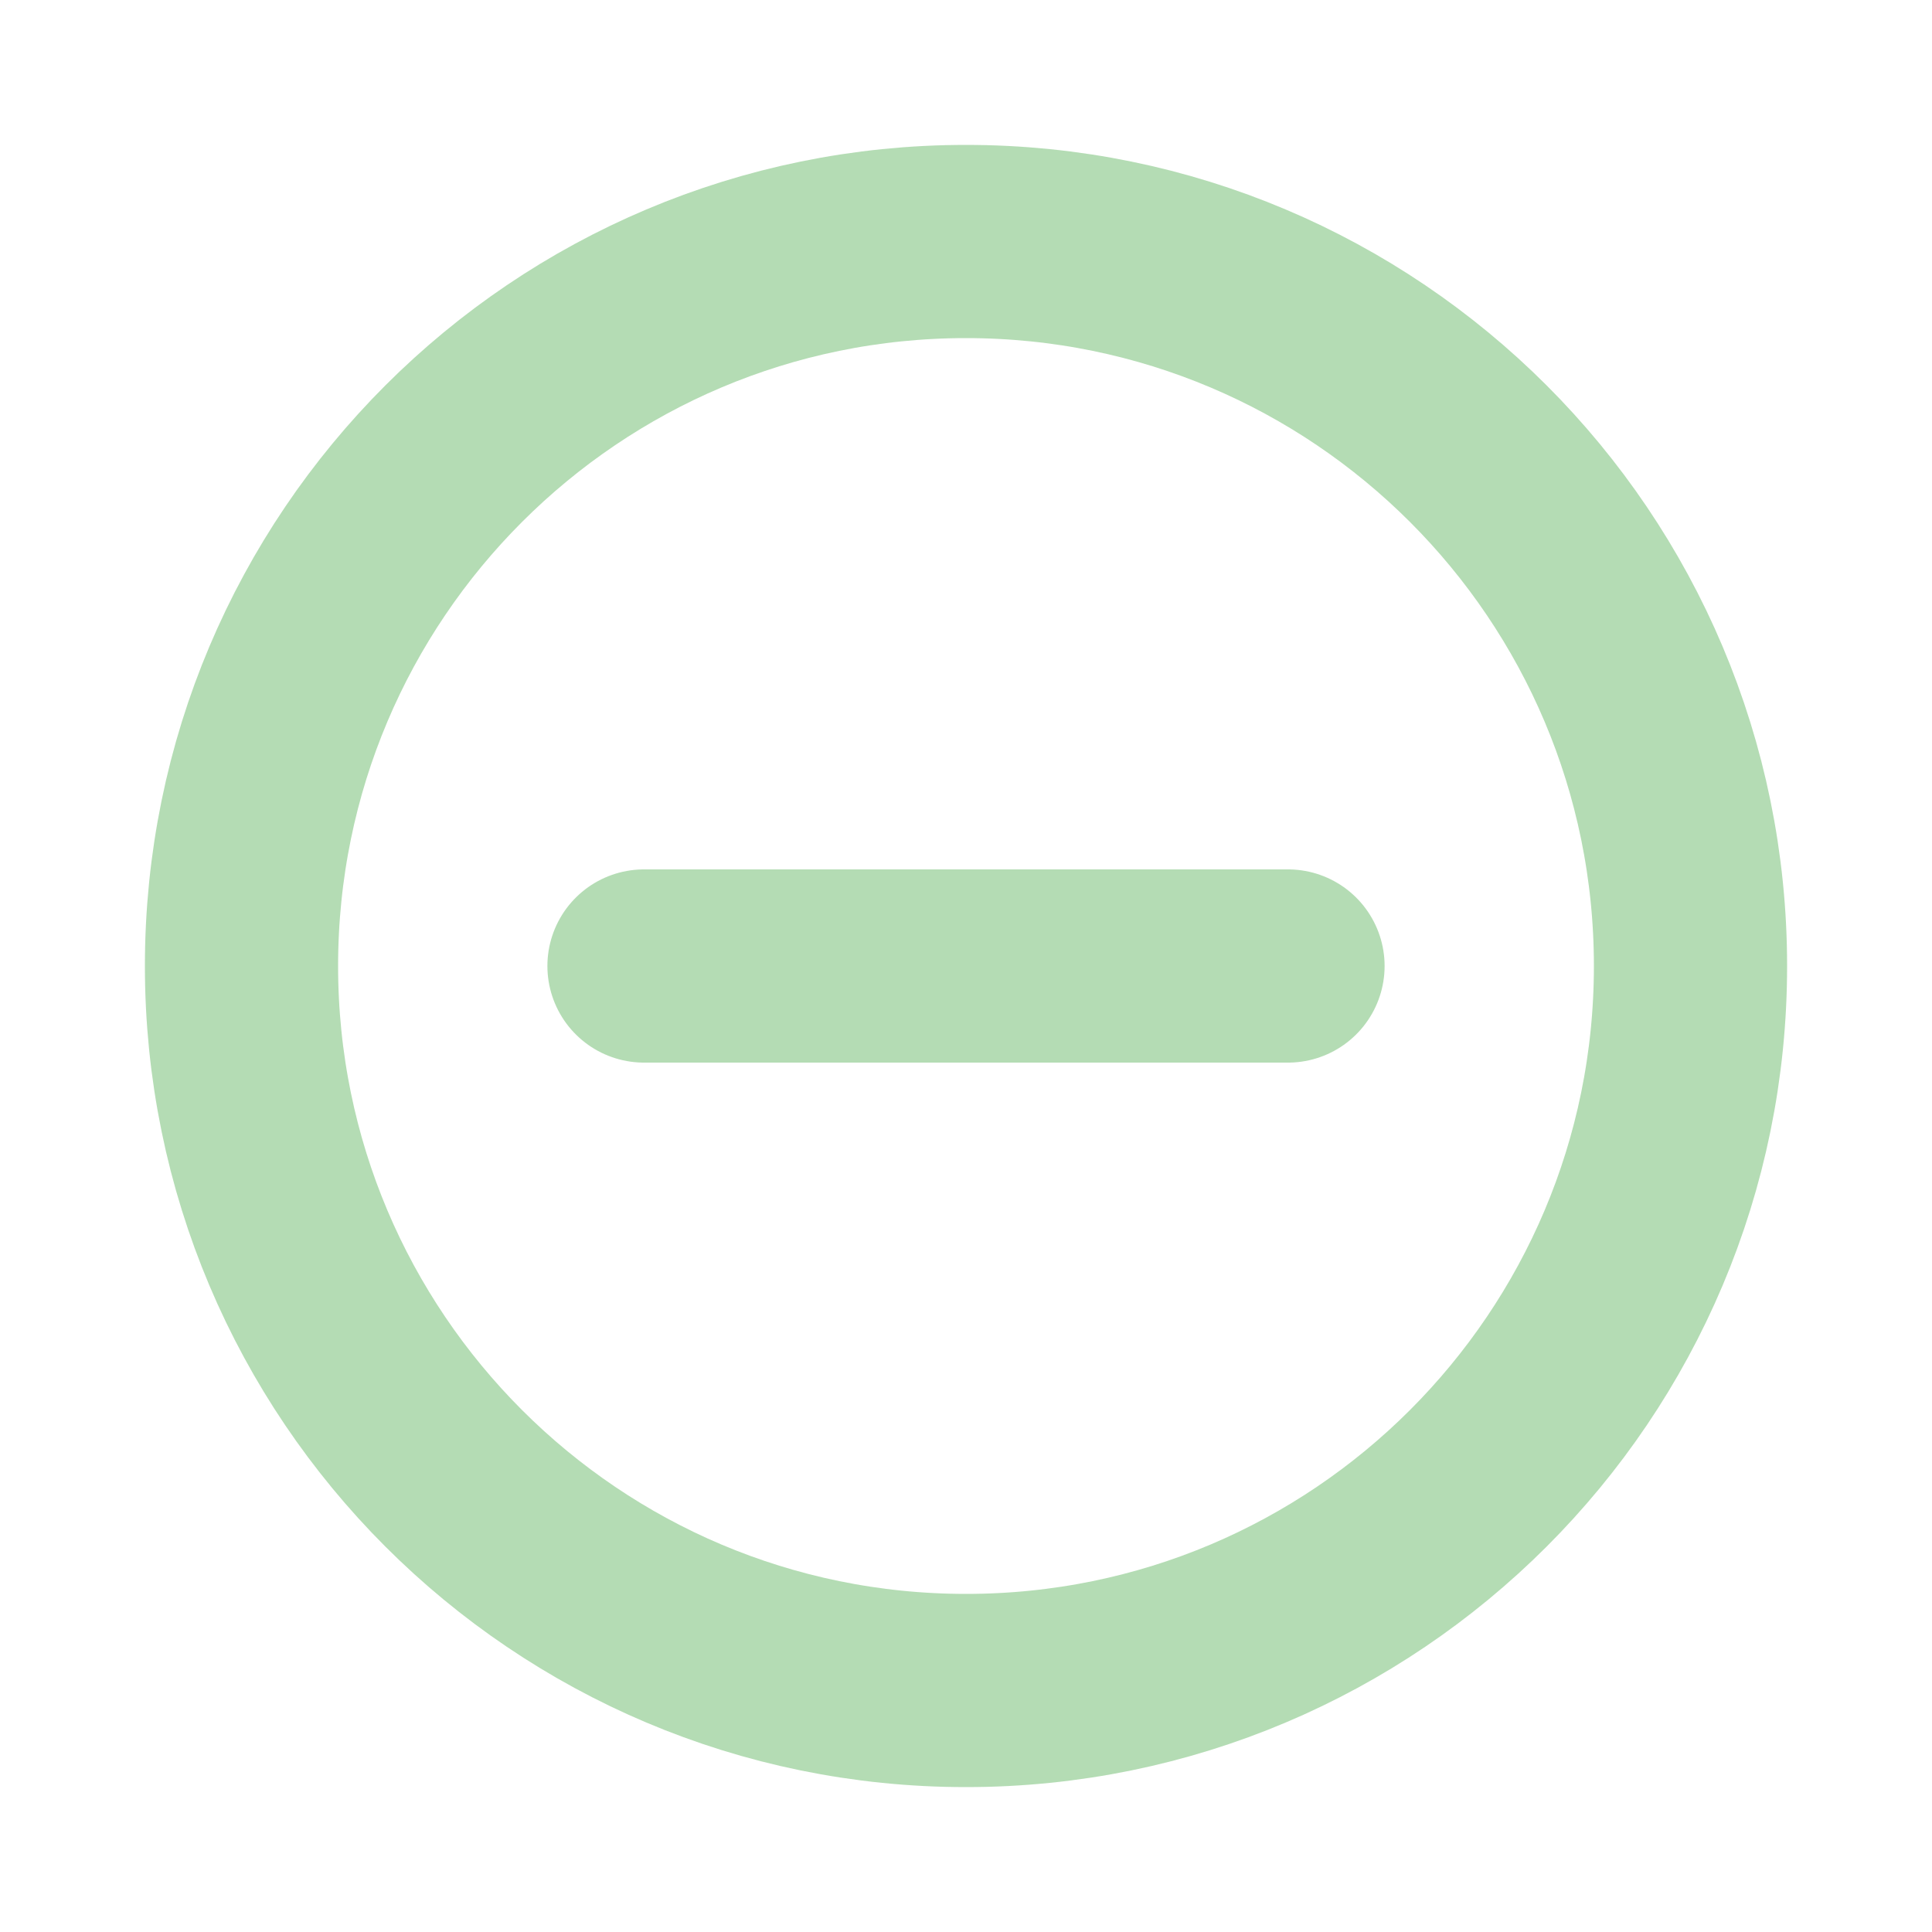
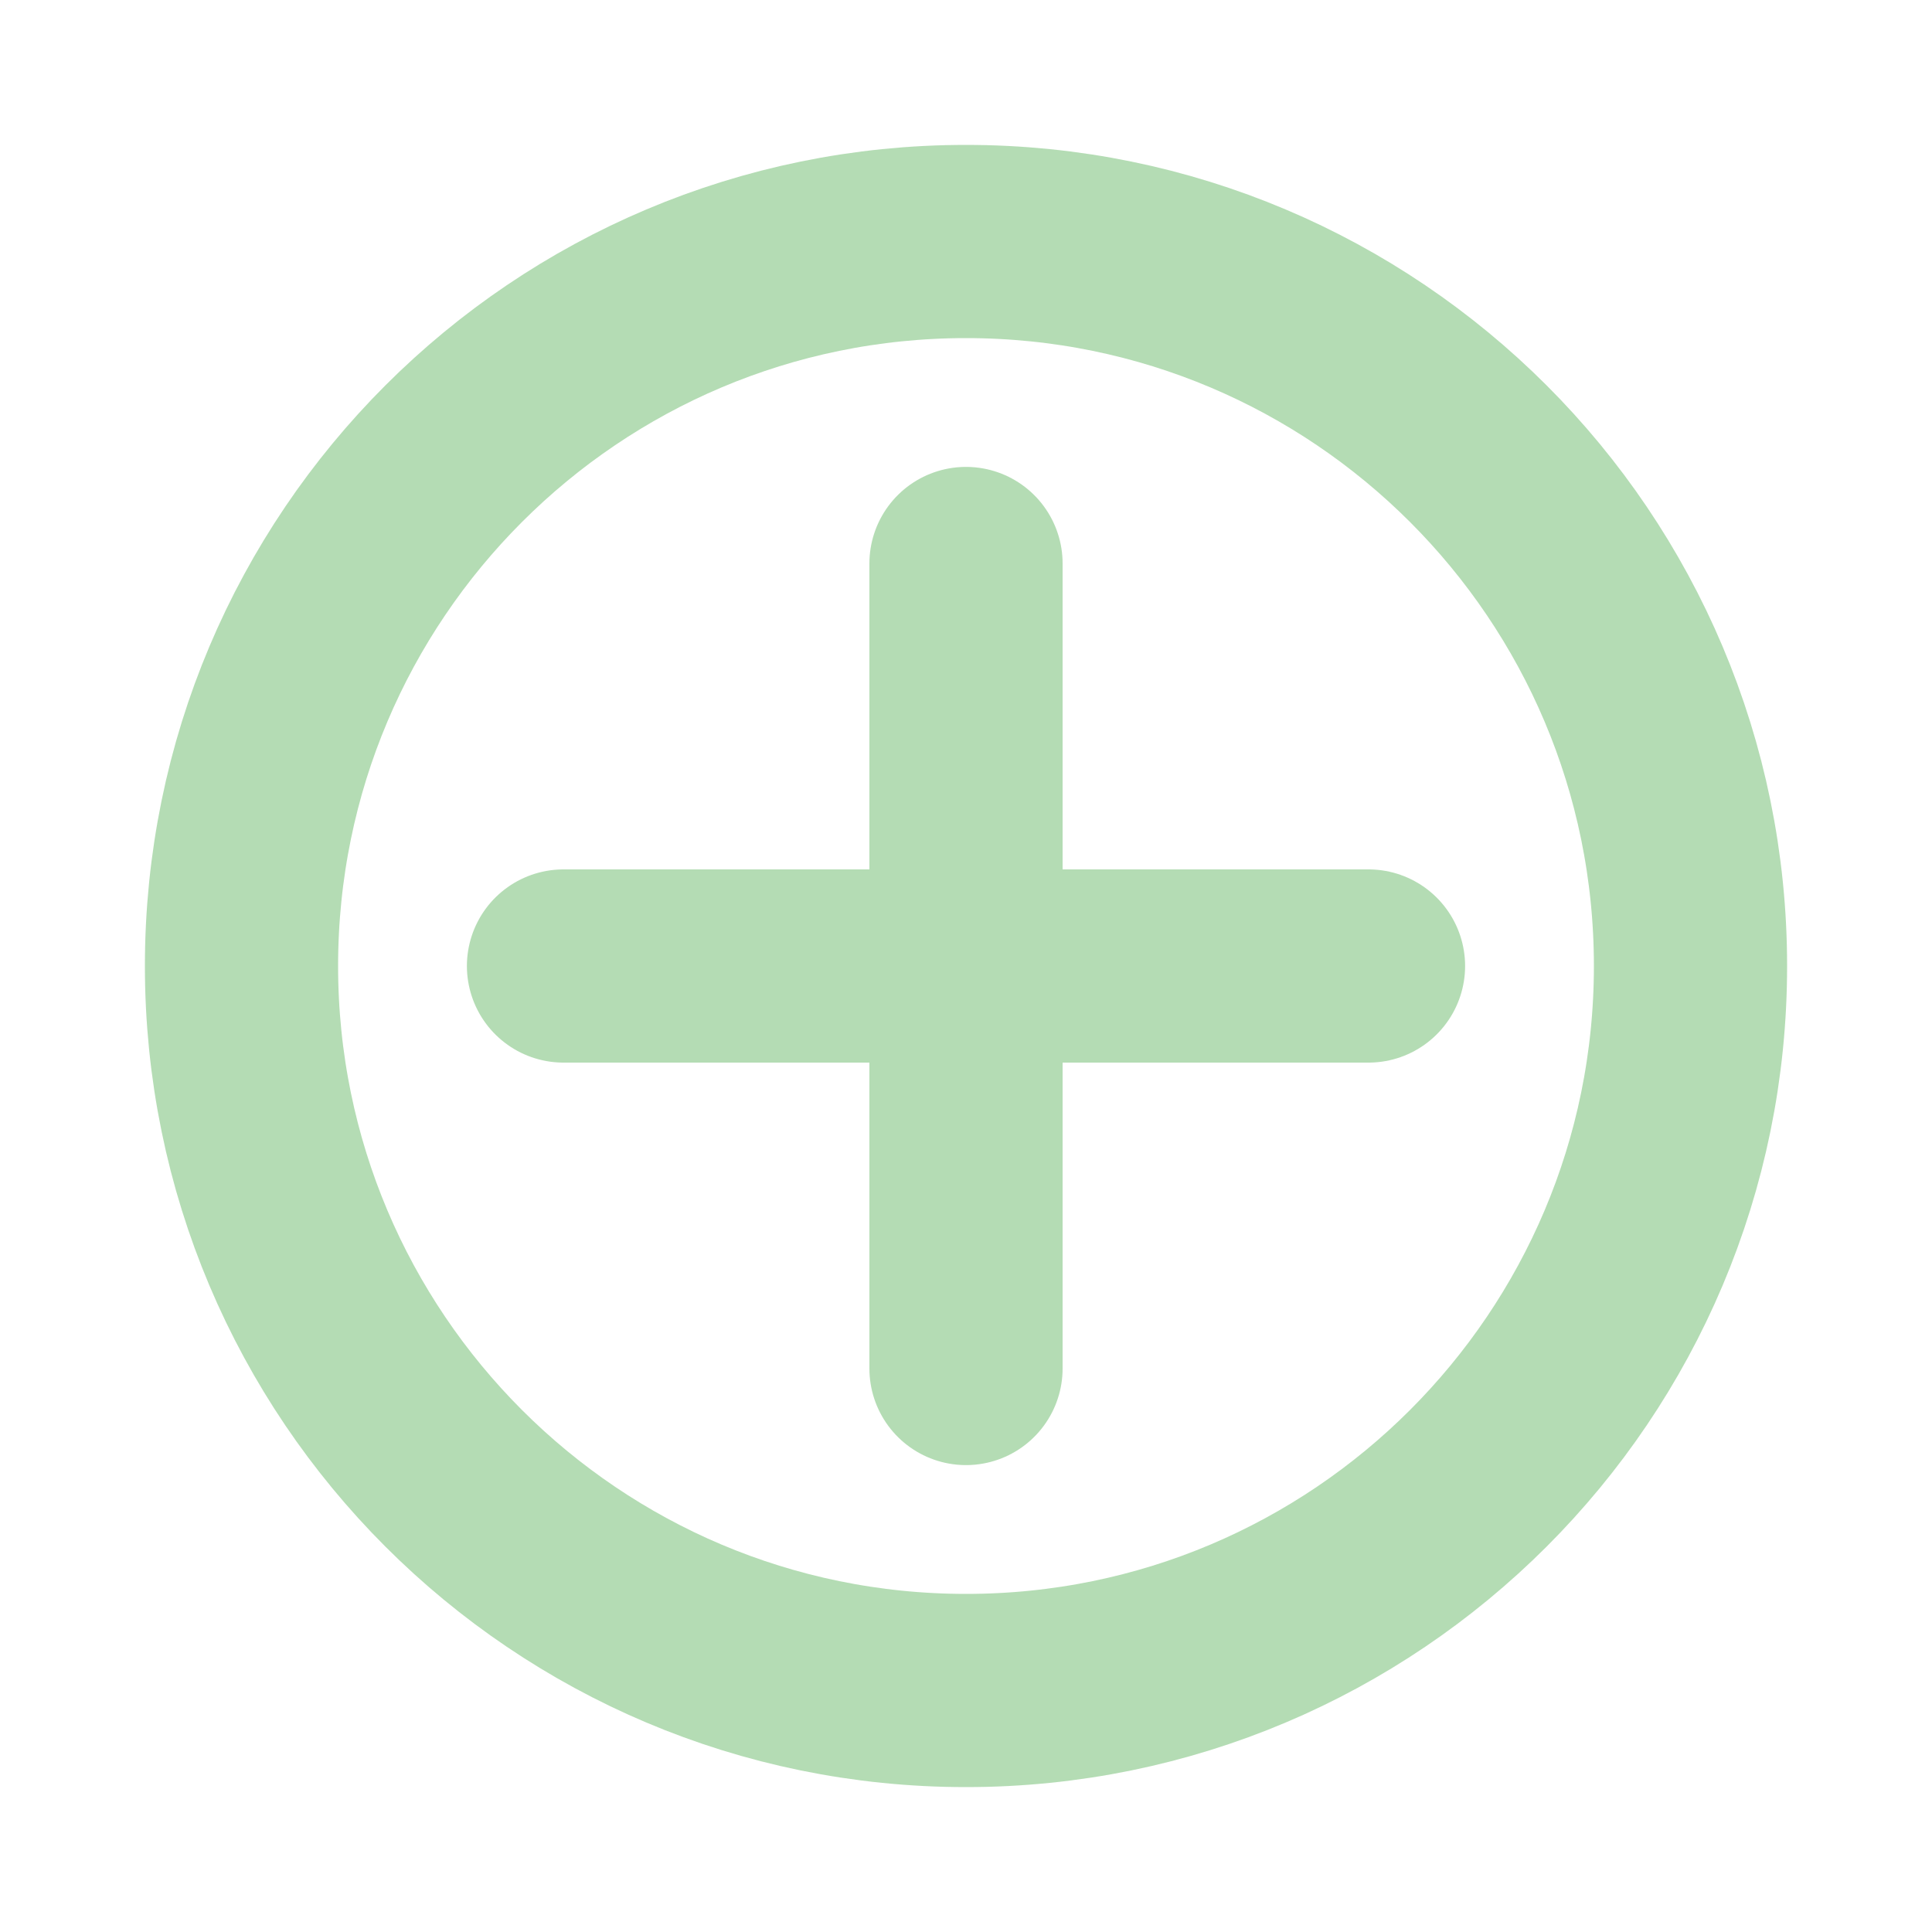
<svg xmlns="http://www.w3.org/2000/svg" width="800px" height="800px" viewBox="0 0 24 24" fill="none">
  <g id="SVGRepo_bgCarrier" stroke-width="0" />
  <g id="SVGRepo_tracerCarrier" stroke-linecap="round" stroke-linejoin="round" />
  <g id="SVGRepo_iconCarrier">
-     <path d="M8 12H16M21 12C21 16.971 16.971 21 12 21C7.029 21 3 16.971 3 12C3 7.029 7.029 3 12 3C16.971 3 21 7.029 21 12Z" stroke="#b4dcb4" stroke-width="2.4" stroke-linecap="round" stroke-linejoin="round" />
+     <path d="M12 7V17M7 12H17M21 12C21 16.971 16.971 21 12 21C7.029 21 3 16.971 3 12C3 7.029 7.029 3 12 3C16.971 3 21 7.029 21 12Z" stroke="#b4dcb4" stroke-width="2.4" stroke-linecap="round" stroke-linejoin="round" />
  </g>
</svg>
